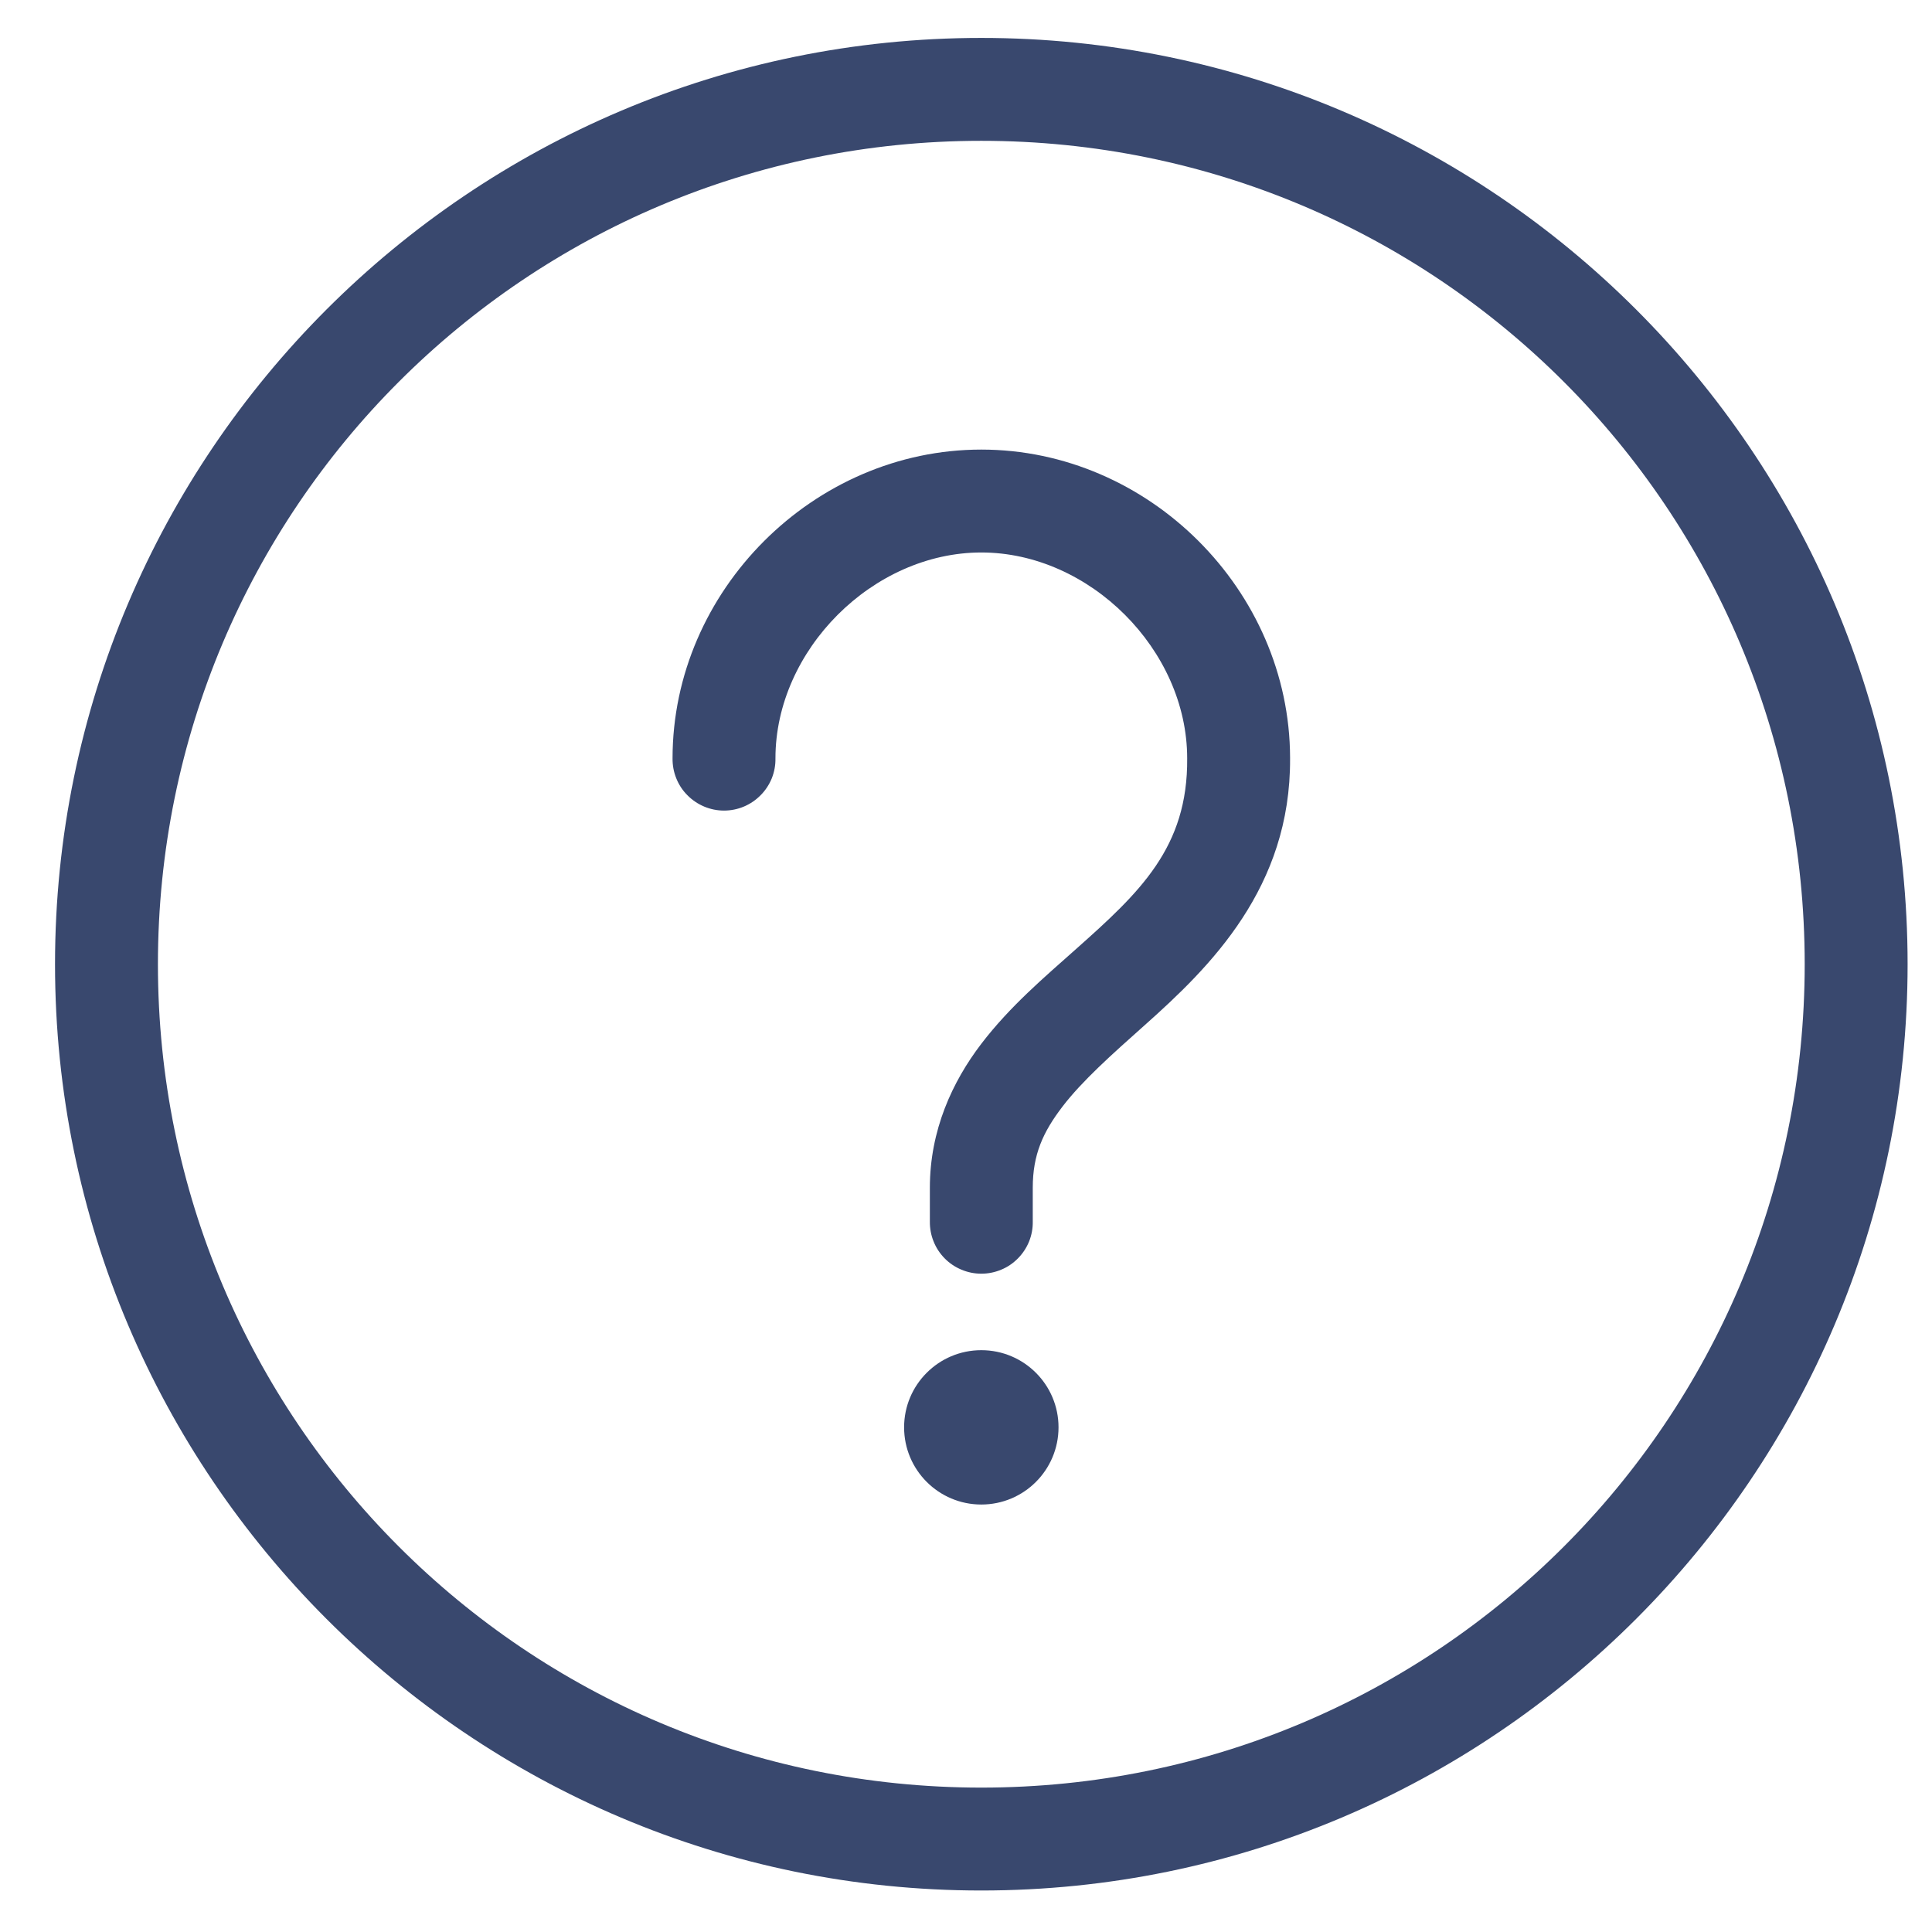
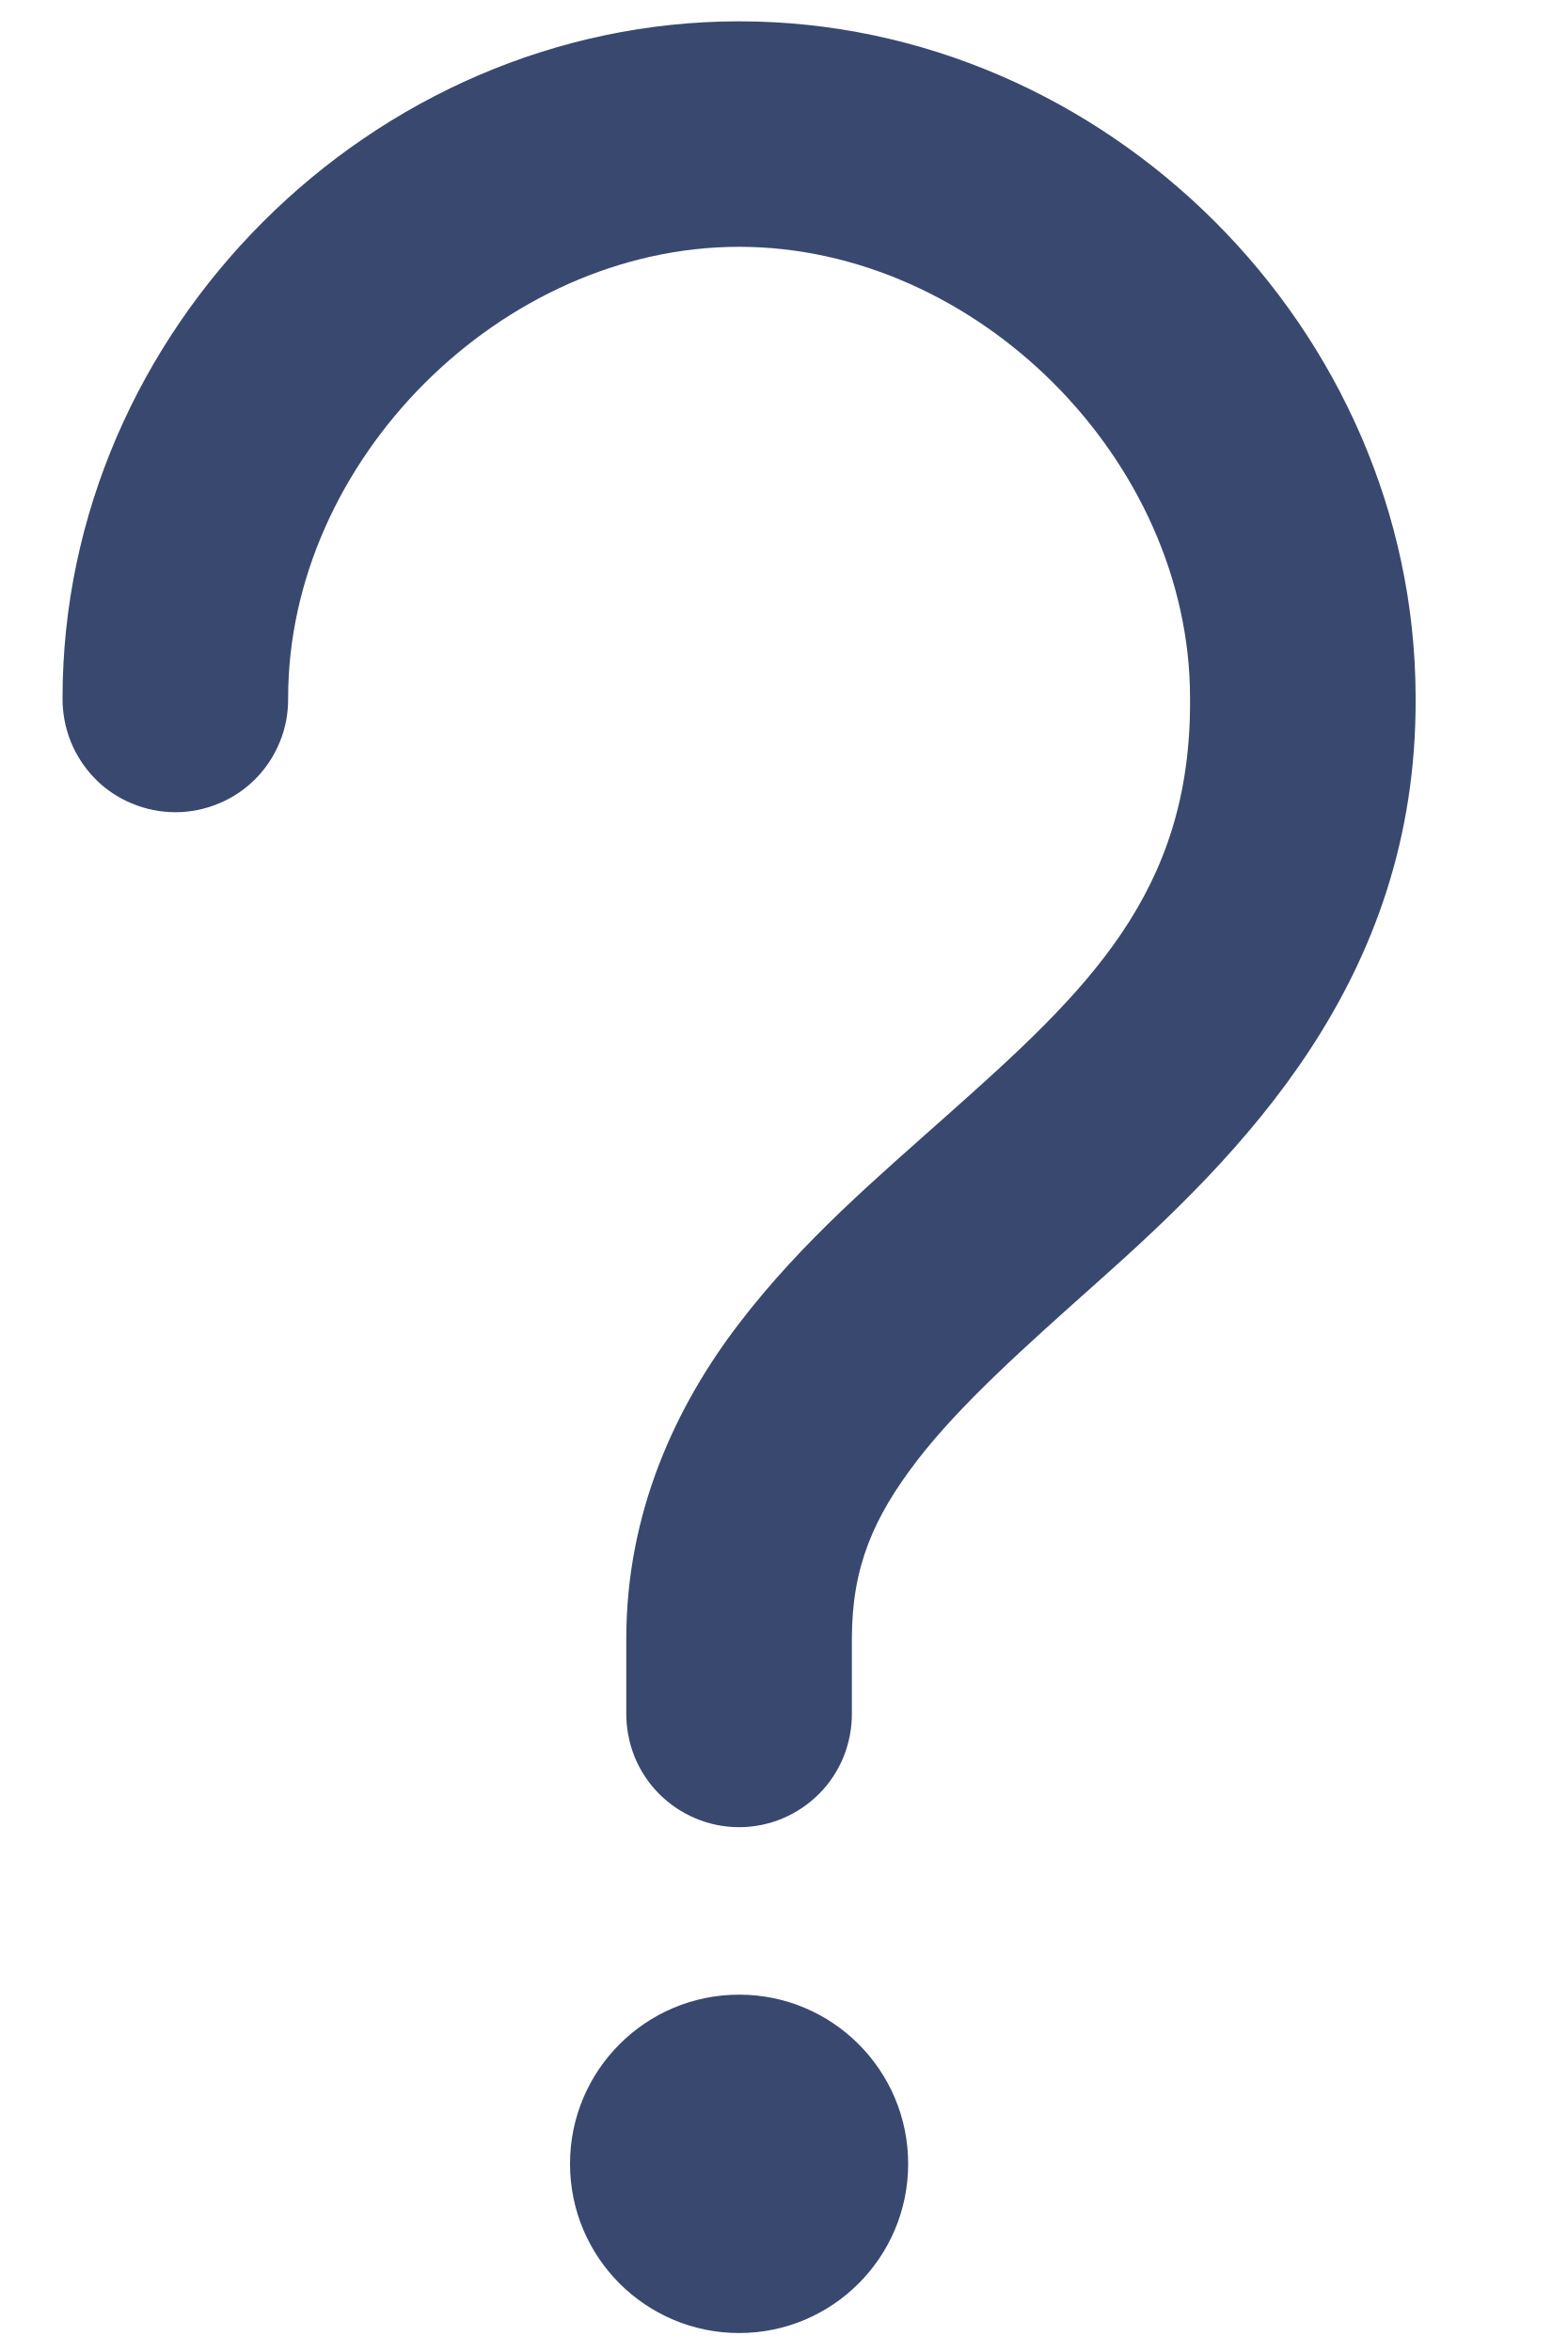
- <svg xmlns="http://www.w3.org/2000/svg" width="27" height="27" viewBox="0 0 27 27" fill="none">
-   <path d="M13.714 0.53C6.573 0.53 0.769 6.334 0.769 13.475C0.769 20.616 6.573 26.42 13.714 26.42C20.855 26.42 26.659 20.616 26.659 13.475C26.659 6.334 20.855 0.53 13.714 0.53ZM13.714 1.968C20.078 1.968 25.221 7.111 25.221 13.475C25.221 19.838 20.078 24.982 13.714 24.982C7.351 24.982 2.207 19.838 2.207 13.475C2.207 7.111 7.351 1.968 13.714 1.968ZM13.714 6.283C11.371 6.283 9.399 8.255 9.399 10.598C9.398 10.694 9.415 10.788 9.451 10.877C9.486 10.965 9.539 11.046 9.606 11.113C9.673 11.181 9.753 11.235 9.841 11.272C9.929 11.309 10.023 11.328 10.118 11.328C10.214 11.328 10.308 11.309 10.396 11.272C10.484 11.235 10.563 11.181 10.63 11.113C10.697 11.046 10.75 10.965 10.786 10.877C10.821 10.788 10.839 10.694 10.837 10.598C10.837 9.083 12.199 7.721 13.714 7.721C15.229 7.721 16.591 9.083 16.591 10.598C16.602 11.845 15.927 12.472 15.04 13.261C14.597 13.656 14.118 14.059 13.714 14.587C13.31 15.116 12.995 15.794 12.995 16.599V17.071C12.994 17.166 13.011 17.261 13.047 17.349C13.082 17.438 13.135 17.518 13.202 17.586C13.269 17.654 13.349 17.708 13.437 17.744C13.524 17.781 13.619 17.8 13.714 17.8C13.809 17.8 13.904 17.781 13.992 17.744C14.08 17.708 14.159 17.654 14.226 17.586C14.293 17.518 14.346 17.438 14.382 17.349C14.417 17.261 14.435 17.166 14.433 17.071V16.599C14.433 16.136 14.575 15.822 14.849 15.464C15.123 15.106 15.537 14.737 15.995 14.329C16.911 13.514 18.04 12.406 18.029 10.598C18.029 10.594 18.029 10.591 18.029 10.587C18.023 8.249 16.054 6.283 13.714 6.283ZM13.714 18.869C13.118 18.869 12.635 19.352 12.635 19.947C12.635 20.543 13.118 21.026 13.714 21.026C14.31 21.026 14.793 20.543 14.793 19.947C14.793 19.352 14.31 18.869 13.714 18.869Z" fill="#39486E" />
+ <svg xmlns="http://www.w3.org/2000/svg" width="10" height="15" viewBox="0 0 10 15" fill="none">
+   <path d="M4.715 0.136C2.371 0.136 0.399 2.107 0.399 4.451C0.398 4.546 0.416 4.641 0.451 4.729C0.487 4.818 0.54 4.898 0.606 4.966C0.673 5.034 0.753 5.088 0.841 5.124C0.929 5.161 1.023 5.18 1.119 5.18C1.214 5.18 1.308 5.161 1.396 5.124C1.484 5.088 1.564 5.034 1.631 4.966C1.698 4.898 1.75 4.818 1.786 4.729C1.822 4.641 1.839 4.546 1.838 4.451C1.838 2.936 3.2 1.574 4.715 1.574C6.23 1.574 7.591 2.936 7.591 4.451C7.602 5.698 6.928 6.325 6.04 7.114C5.597 7.509 5.119 7.912 4.715 8.44C4.31 8.968 3.995 9.646 3.995 10.451V10.923C3.994 11.019 4.012 11.113 4.047 11.202C4.083 11.29 4.135 11.371 4.202 11.438C4.269 11.506 4.349 11.56 4.437 11.597C4.525 11.634 4.619 11.653 4.715 11.653C4.81 11.653 4.904 11.634 4.992 11.597C5.08 11.56 5.16 11.506 5.227 11.438C5.294 11.371 5.346 11.29 5.382 11.202C5.417 11.113 5.435 11.019 5.434 10.923V10.451C5.434 9.989 5.575 9.674 5.849 9.316C6.123 8.959 6.537 8.59 6.996 8.181C7.911 7.367 9.04 6.258 9.03 4.451C9.03 4.447 9.03 4.443 9.03 4.44C9.023 2.101 7.054 0.136 4.715 0.136ZM4.715 12.721C4.119 12.721 3.636 13.204 3.636 13.8C3.636 14.396 4.119 14.879 4.715 14.879C5.31 14.879 5.793 14.396 5.793 13.8C5.793 13.204 5.31 12.721 4.715 12.721Z" fill="#39486E" />
</svg>
